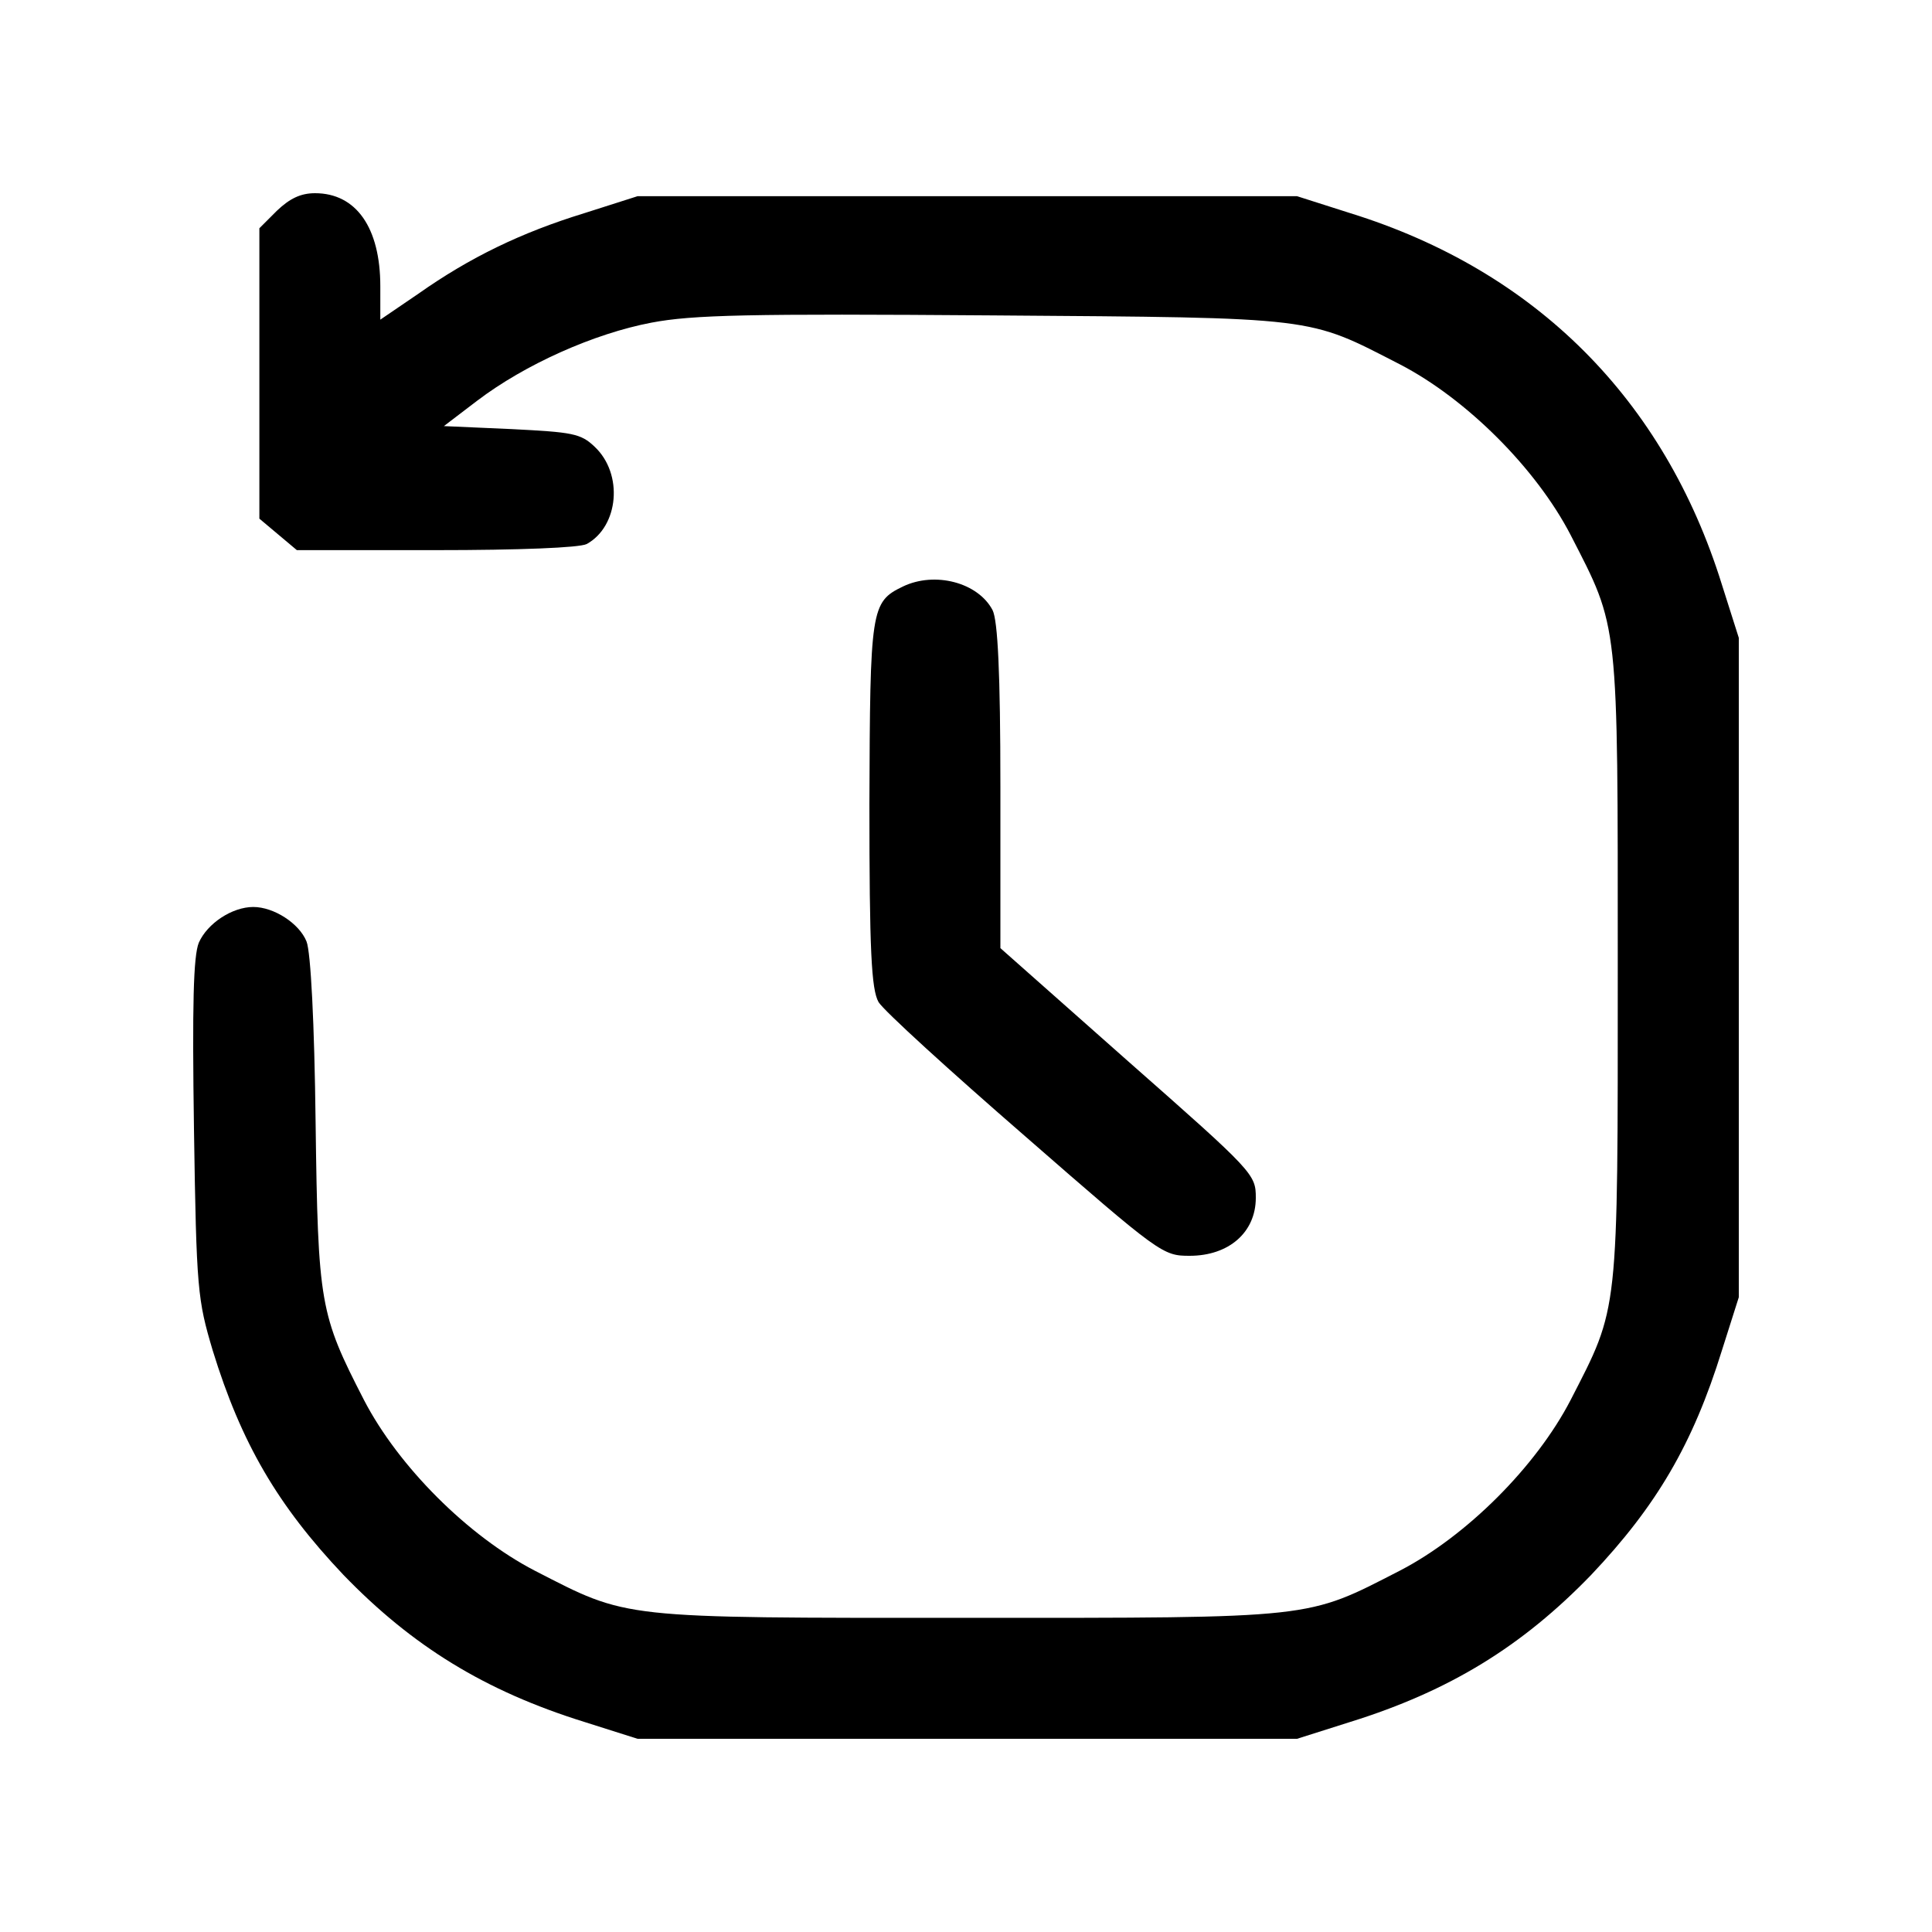
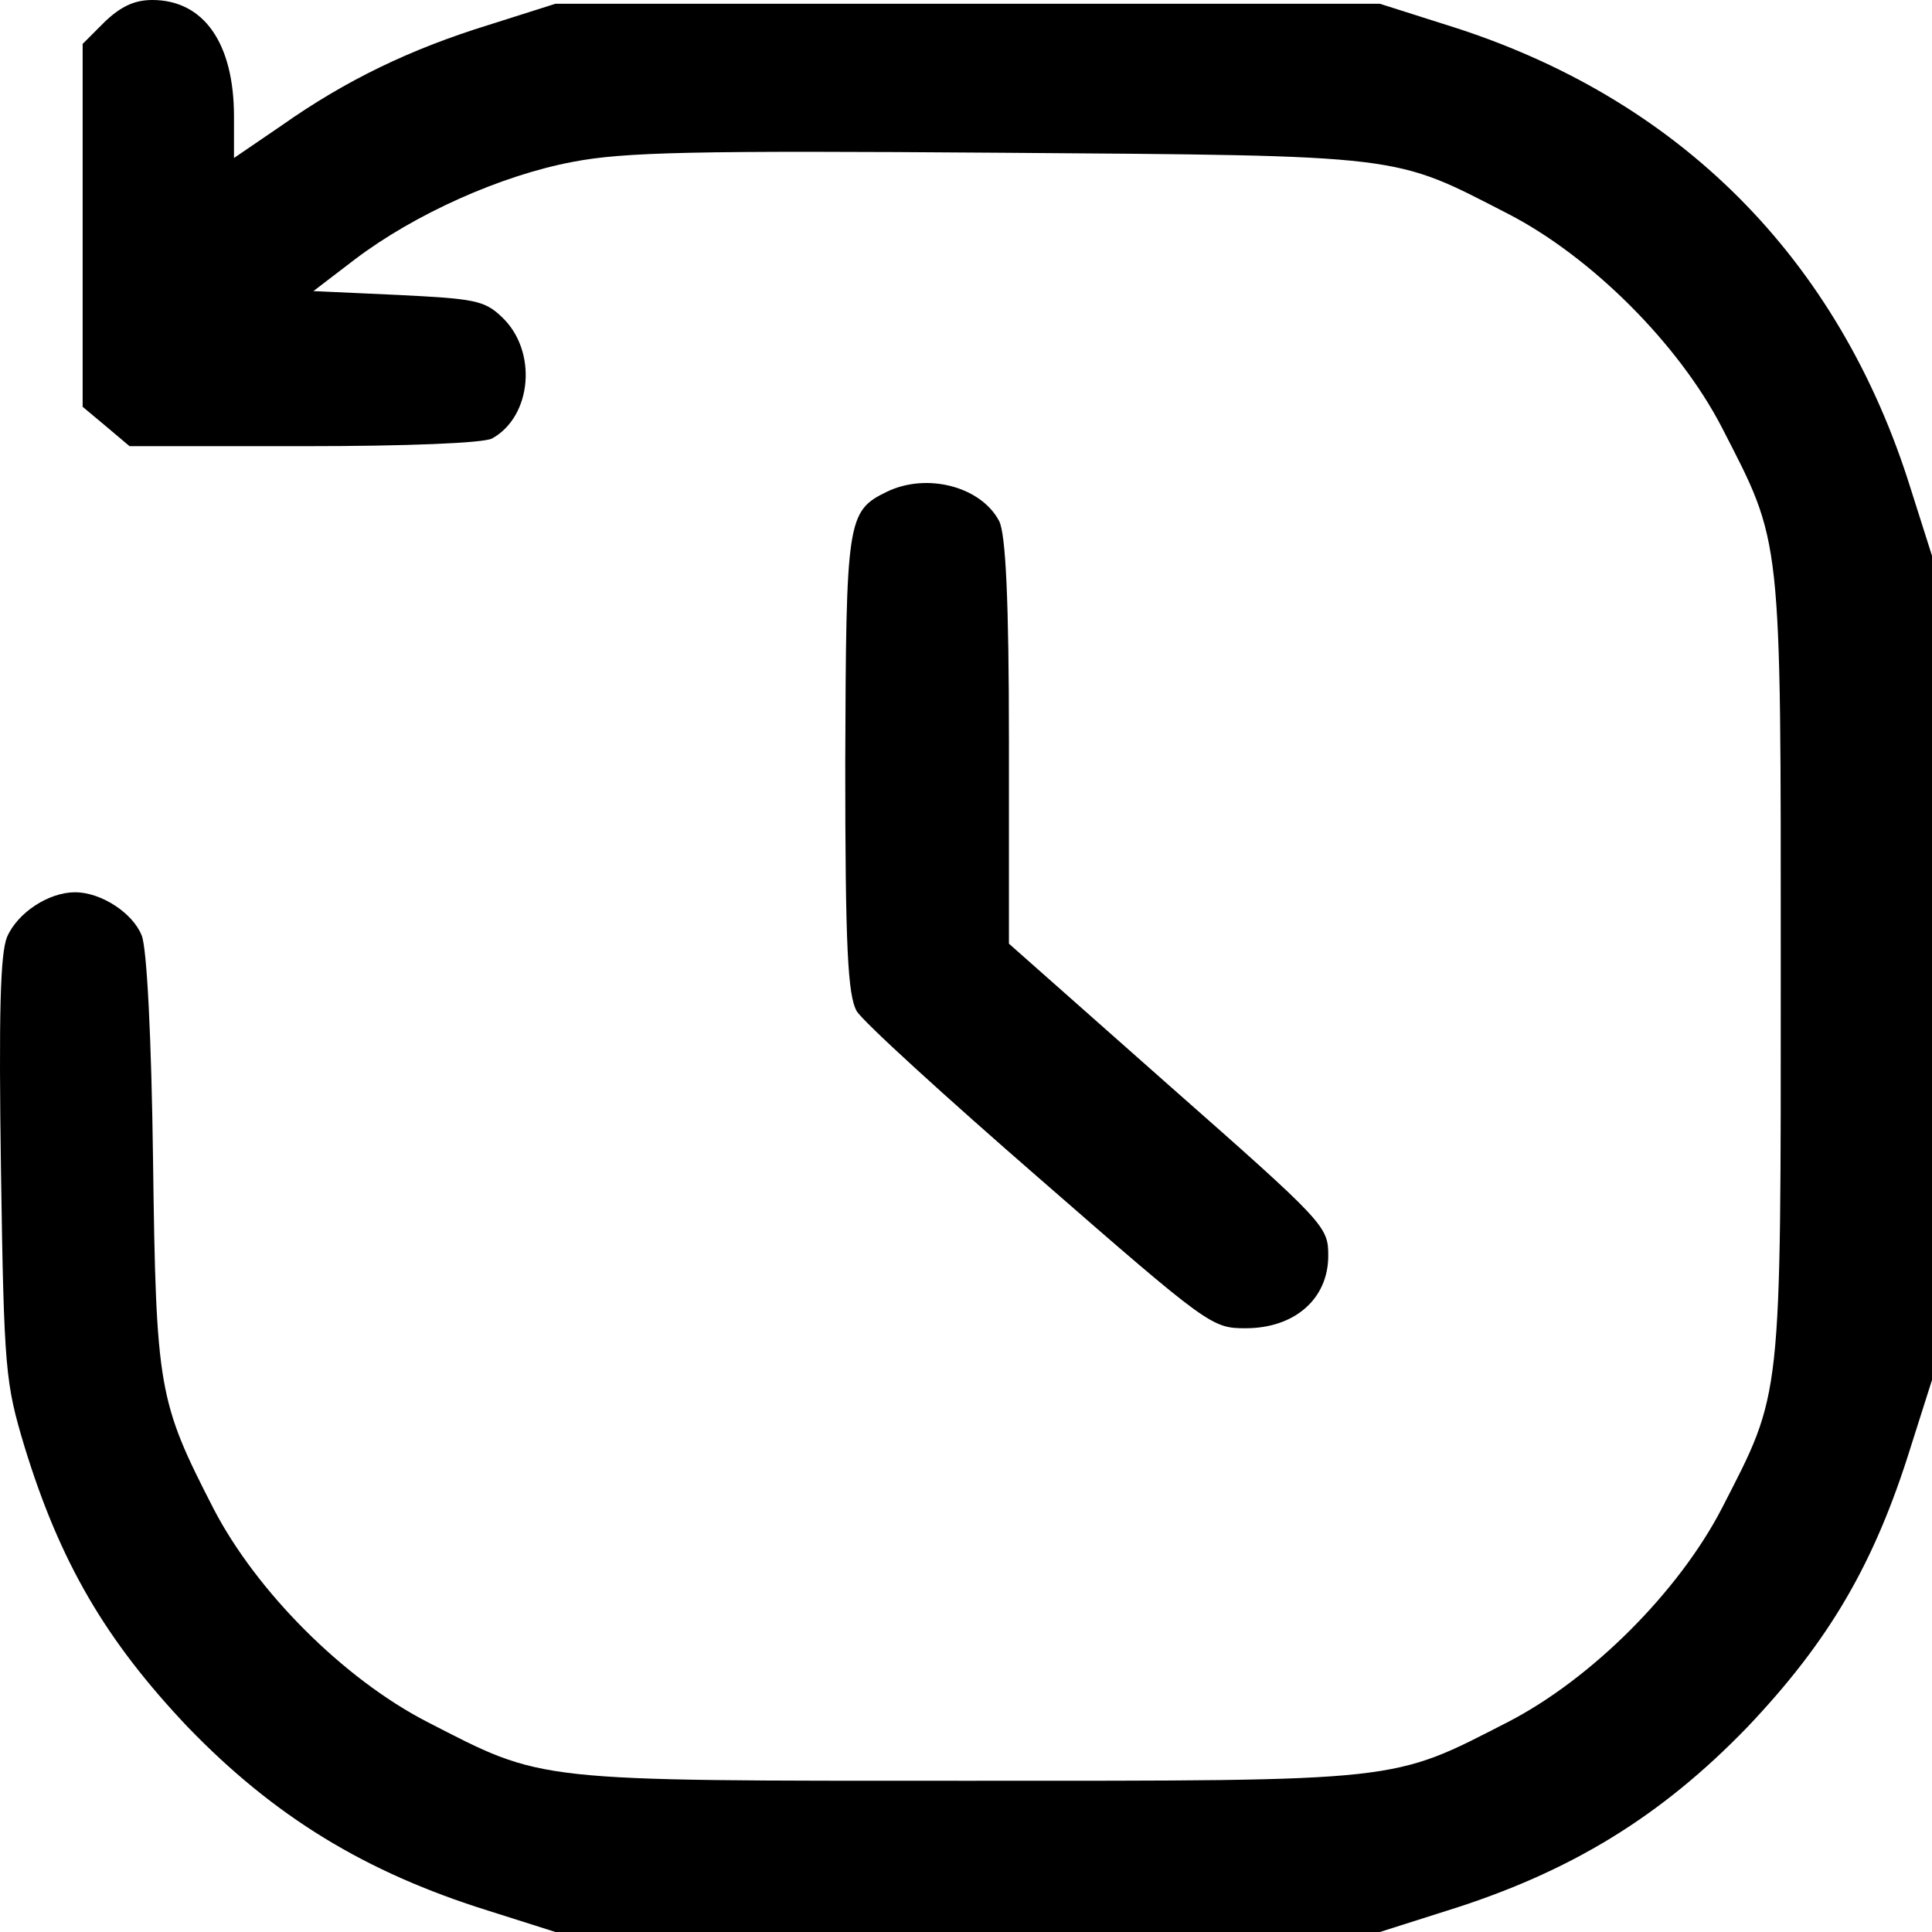
- <svg xmlns="http://www.w3.org/2000/svg" viewBox="-2 -2 20 20" fill="none">
-   <path d="M0.866 0.182L0.685 0.363V1.866V3.369L0.879 3.532L1.073 3.695H2.507C3.378 3.695 3.998 3.67 4.073 3.632C4.405 3.45 4.456 2.906 4.155 2.624C4.011 2.486 3.923 2.474 3.297 2.442L2.595 2.411L2.94 2.148C3.435 1.772 4.149 1.453 4.744 1.34C5.17 1.259 5.746 1.246 8.277 1.265C11.665 1.29 11.527 1.277 12.492 1.772C13.181 2.129 13.902 2.849 14.259 3.538C14.76 4.515 14.747 4.39 14.747 8.016C14.747 11.642 14.76 11.516 14.259 12.493C13.902 13.182 13.181 13.902 12.492 14.259C11.515 14.76 11.64 14.748 8.013 14.748C4.387 14.748 4.512 14.76 3.535 14.259C2.846 13.902 2.125 13.182 1.768 12.493C1.311 11.604 1.292 11.504 1.267 9.613C1.255 8.598 1.217 7.853 1.173 7.746C1.098 7.559 0.835 7.389 0.622 7.389C0.403 7.389 0.146 7.559 0.058 7.759C0.002 7.897 -0.011 8.398 0.008 9.688C0.033 11.36 0.046 11.454 0.202 11.98C0.497 12.938 0.873 13.583 1.555 14.303C2.269 15.042 3.021 15.505 4.048 15.825L4.6 16H8.013H11.427L11.979 15.825C13.006 15.505 13.758 15.042 14.472 14.303C15.148 13.589 15.524 12.95 15.825 11.98L16 11.429V8.016V4.603L15.825 4.052C15.229 2.135 13.895 0.802 11.979 0.207L11.427 0.031H8.013H4.6L4.048 0.207C3.397 0.407 2.865 0.664 2.332 1.04L1.937 1.309V0.964C1.937 0.357 1.687 0 1.261 0C1.111 0 0.998 0.056 0.866 0.182Z" fill="currentColor" />
-   <path d="M7.346 4.072C7.014 4.232 7.007 4.304 7 6.324C7 7.839 7.02 8.243 7.095 8.374C7.149 8.463 7.834 9.087 8.614 9.764C10.01 10.982 10.037 11 10.315 11C10.722 11 11 10.756 11 10.4C11 10.156 10.98 10.133 9.678 8.986L8.356 7.815V6.14C8.356 4.969 8.329 4.423 8.275 4.316C8.125 4.03 7.678 3.912 7.346 4.072Z" fill="currentColor" />
+ <svg xmlns="http://www.w3.org/2000/svg" width="18" height="18" viewBox="0 0 18 18" fill="none">
+   <path d="M0.975 0.204L0.77 0.409V2.099V3.79L0.989 3.973L1.207 4.157H2.821C3.8 4.157 4.498 4.128 4.583 4.086C4.956 3.882 5.012 3.269 4.674 2.952C4.512 2.797 4.413 2.783 3.709 2.748L2.92 2.712L3.307 2.416C3.864 1.994 4.667 1.634 5.337 1.508C5.816 1.416 6.464 1.402 9.311 1.423C13.123 1.451 12.969 1.437 14.054 1.994C14.829 2.395 15.639 3.205 16.041 3.98C16.605 5.079 16.591 4.939 16.591 9.018C16.591 13.097 16.605 12.956 16.041 14.055C15.639 14.83 14.829 15.64 14.054 16.041C12.954 16.605 13.095 16.591 9.015 16.591C4.935 16.591 5.076 16.605 3.977 16.041C3.201 15.64 2.391 14.83 1.989 14.055C1.475 13.054 1.454 12.942 1.426 10.814C1.411 9.673 1.369 8.834 1.32 8.715C1.235 8.503 0.939 8.313 0.7 8.313C0.453 8.313 0.164 8.503 0.066 8.729C0.002 8.884 -0.012 9.447 0.009 10.899C0.037 12.78 0.051 12.885 0.228 13.477C0.559 14.555 0.982 15.281 1.75 16.091C2.553 16.922 3.399 17.443 4.554 17.803L5.175 18H9.015H12.856L13.476 17.803C14.632 17.443 15.477 16.922 16.28 16.091C17.042 15.288 17.464 14.569 17.803 13.477L18 12.857V9.018V5.178L17.803 4.558C17.133 2.402 15.632 0.902 13.476 0.232L12.856 0.035H9.015H5.175L4.554 0.232C3.822 0.458 3.223 0.747 2.624 1.169L2.18 1.472V1.085C2.18 0.402 1.898 0 1.419 0C1.249 0 1.123 0.063 0.975 0.204Z" fill="currentColor" />
+   <path d="M8.264 4.581C7.89 4.762 7.883 4.842 7.875 7.114C7.875 8.819 7.898 9.273 7.982 9.421C8.043 9.521 8.813 10.223 9.69 10.985C11.261 12.355 11.292 12.375 11.605 12.375C12.062 12.375 12.375 12.101 12.375 11.7C12.375 11.426 12.352 11.399 10.888 10.109L9.4 8.792V6.907C9.4 5.59 9.37 4.975 9.309 4.855C9.141 4.534 8.638 4.401 8.264 4.581Z" fill="currentColor" />
</svg>
